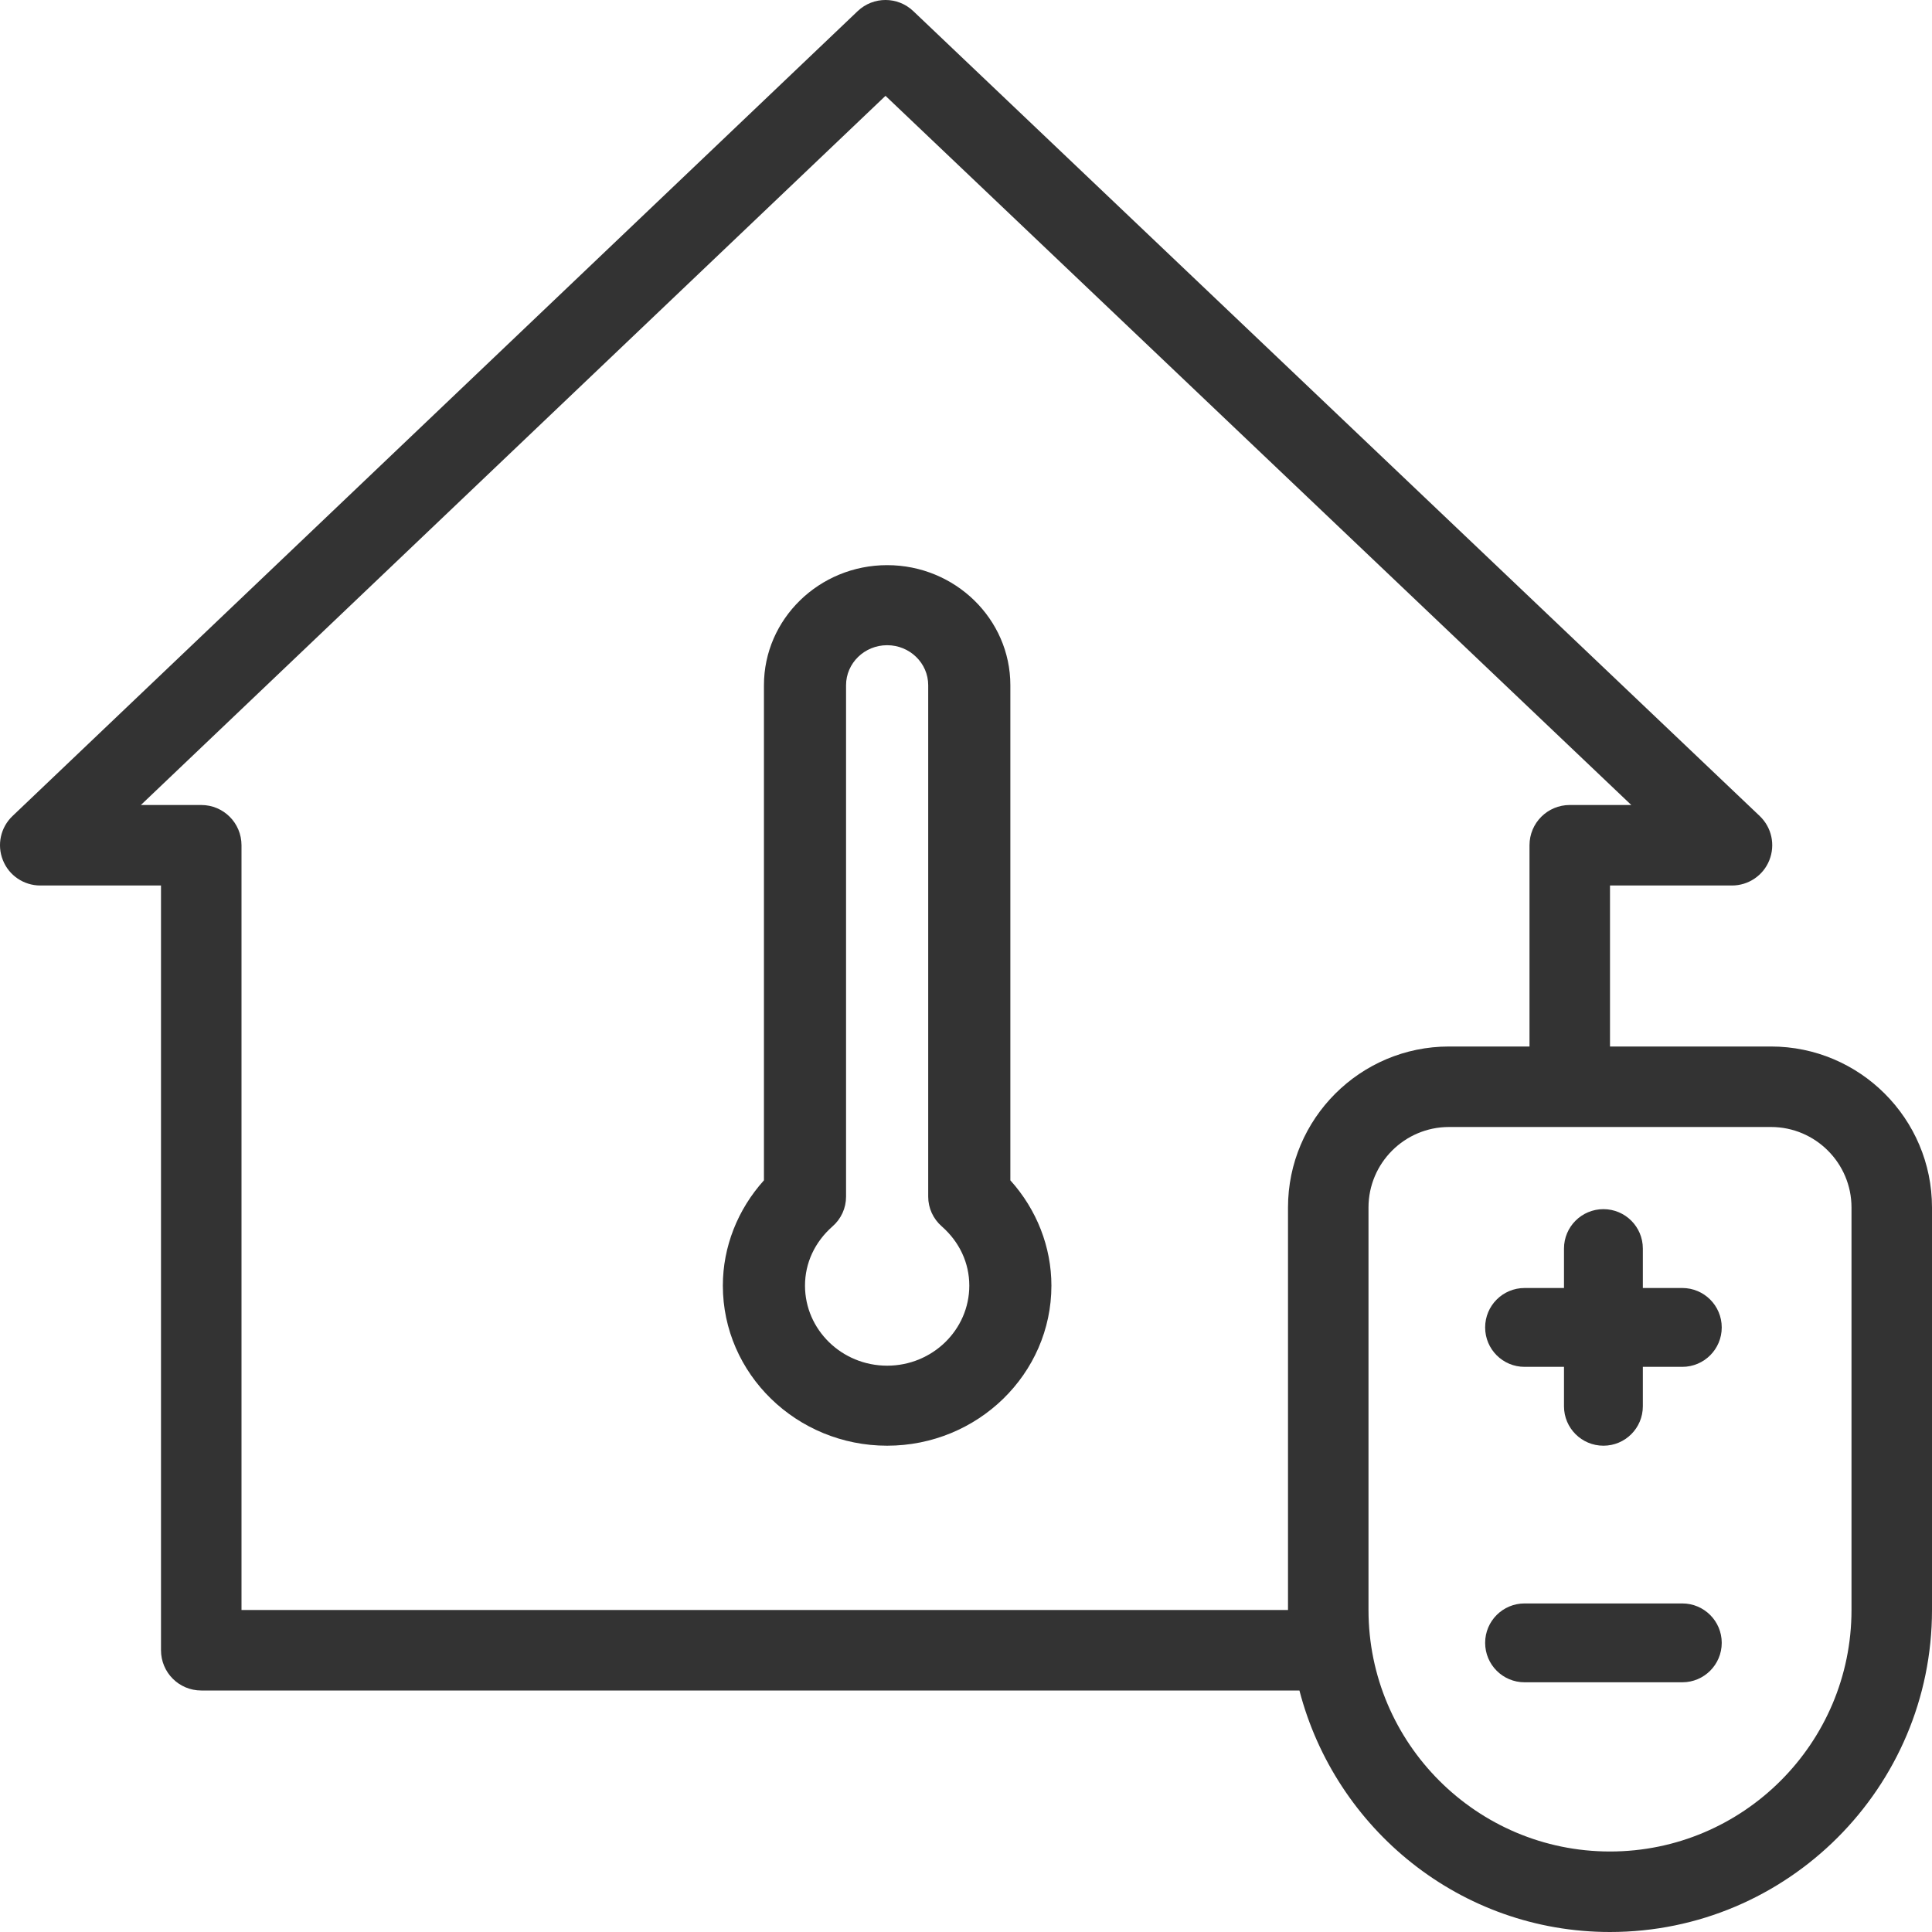
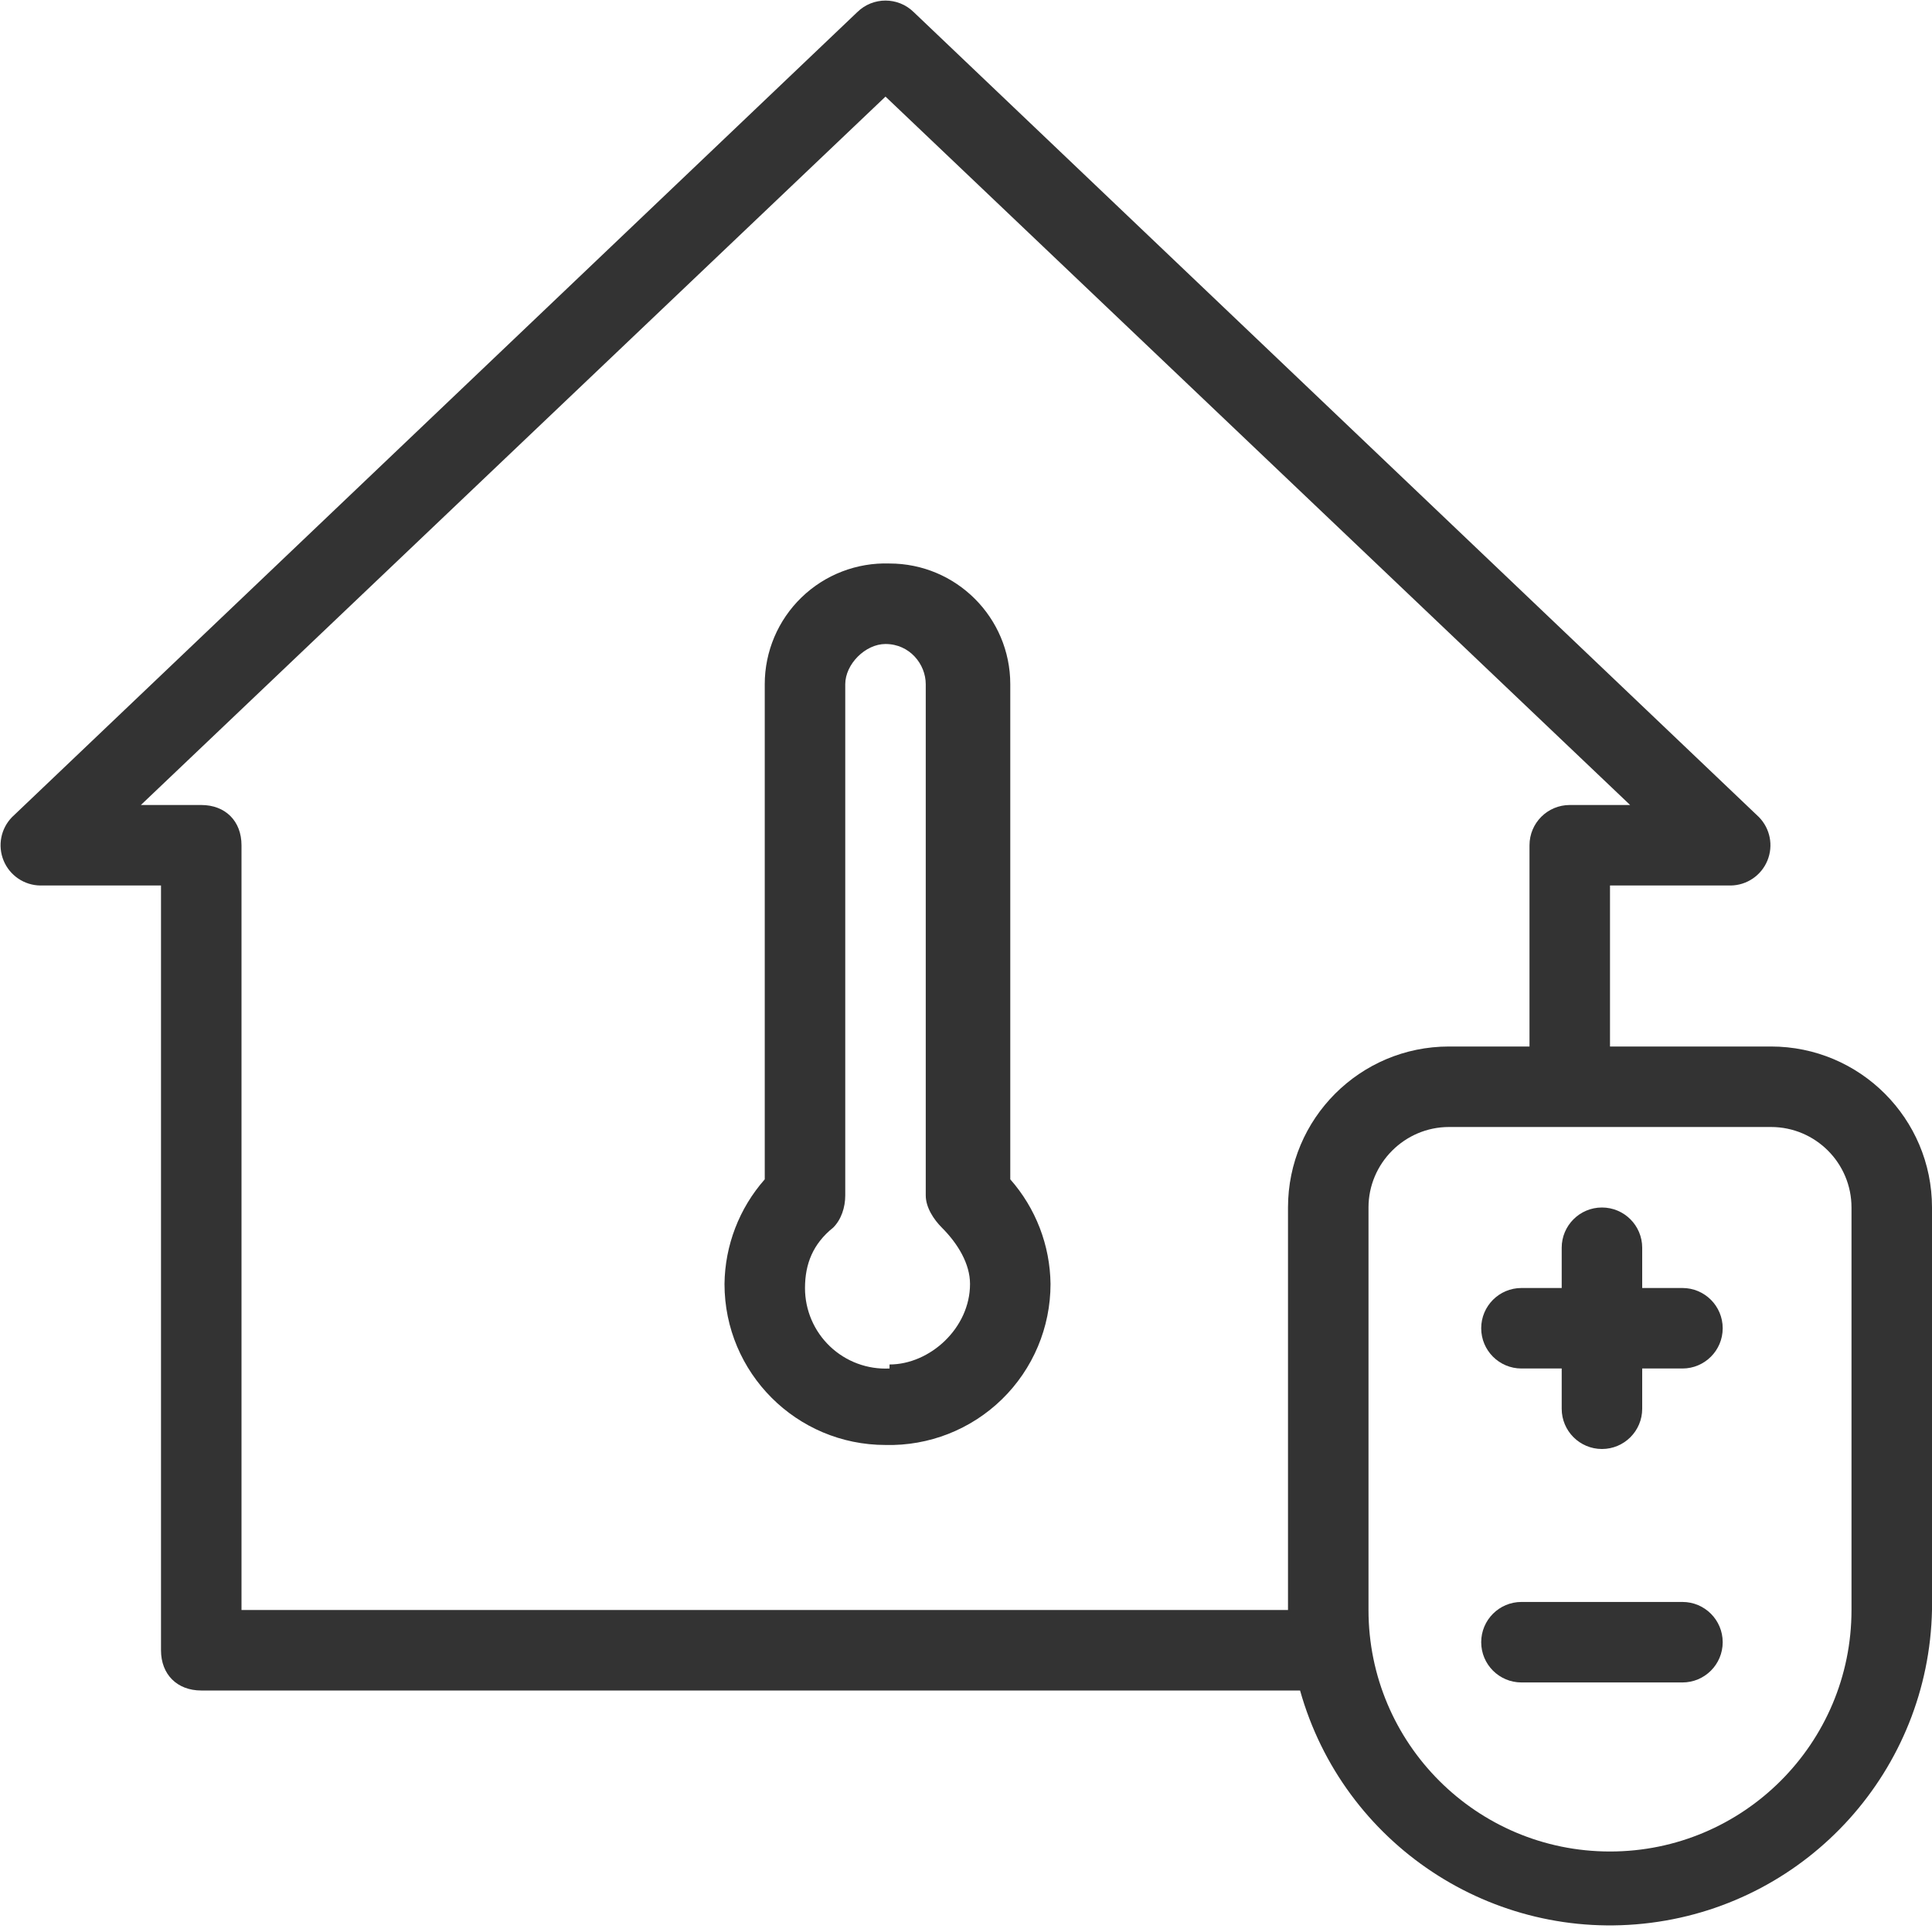
- <svg xmlns="http://www.w3.org/2000/svg" width="48px" height="48px" viewBox="0 0 48 48" version="1.1">
-   <defs />
-   <g id="Events" stroke="none" stroke-width="1" fill="none" fill-rule="evenodd">
-     <g id="Assets" transform="translate(-246, -327)">
-       <g id="Icon" transform="translate(244, 323)">
-         <circle id="Oval" fill-opacity="0" fill="#D8D8D8" cx="26" cy="26" r="26" />
-         <g id="temperature" transform="translate(2, 4)" fill="#333333" fill-rule="nonzero">
-           <path d="M25.102,17.024 C25.102,15.379 23.729,14.041 22.041,14.041 C20.353,14.041 18.98,15.379 18.98,17.024 L18.98,29.325 C18.326,30.05 17.959,30.98 17.959,31.941 C17.959,34.134 19.791,35.918 22.041,35.918 C24.291,35.918 26.122,34.134 26.122,31.941 C26.122,30.98 25.756,30.05 25.102,29.325 L25.102,17.024 Z M22.041,33.93 C20.915,33.93 20,33.037 20,31.941 C20,31.379 20.243,30.857 20.684,30.469 C20.899,30.281 21.02,30.013 21.02,29.731 L21.02,17.024 C21.02,16.475 21.479,16.03 22.041,16.03 C22.603,16.03 23.061,16.475 23.061,17.024 L23.061,29.731 C23.061,30.013 23.183,30.281 23.398,30.469 C23.839,30.857 24.082,31.379 24.082,31.941 C24.082,33.037 23.167,33.93 22.041,33.93 Z" id="Shape" />
-           <path d="M44,26 L40,26 L40,22 L43.031,22 C43.439,22 43.809,21.751 43.959,21.371 C44.111,20.991 44.017,20.558 43.721,20.275 L22.689,0.275 C22.303,-0.092 21.697,-0.092 21.31,0.275 L0.31,20.275 C0.013,20.558 -0.08,20.992 0.072,21.371 C0.222,21.751 0.592,22 1,22 L4,22 L4,41 C4,41.553 4.447,42 5,42 L32.284,42 C33.178,45.441 36.283,48 40,48 C44.412,48 48,44.411 48,40 L48,30 C48,27.794 46.205,26 44,26 Z M32,30 L32,40 L6,40 L6,21 C6,20.447 5.553,20 5,20 L3.5,20 L22,2.381 L40.529,20 L39,20 C38.447,20 38,20.447 38,21 L38,26 L36,26 C33.795,26 32,27.794 32,30 Z M46,40 C46,43.309 43.309,46 40,46 C36.691,46 34,43.309 34,40 L34,30 C34,28.897 34.897,28 36,28 L44,28 C45.103,28 46,28.897 46,30 L46,40 L46,40 Z" id="Shape" />
-           <path d="M41.796,32 L40.816,32 L40.816,31.02 C40.816,30.479 40.378,30.041 39.837,30.041 C39.295,30.041 38.857,30.479 38.857,31.02 L38.857,32 L37.878,32 C37.336,32 36.898,32.438 36.898,32.98 C36.898,33.521 37.336,33.959 37.878,33.959 L38.857,33.959 L38.857,34.939 C38.857,35.48 39.295,35.918 39.837,35.918 C40.378,35.918 40.816,35.48 40.816,34.939 L40.816,33.959 L41.796,33.959 C42.337,33.959 42.776,33.521 42.776,32.98 C42.776,32.438 42.337,32 41.796,32 Z" id="Shape" />
-           <path d="M41.796,39.837 L37.878,39.837 C37.336,39.837 36.898,40.275 36.898,40.816 C36.898,41.358 37.336,41.796 37.878,41.796 L41.796,41.796 C42.337,41.796 42.776,41.358 42.776,40.816 C42.776,40.275 42.337,39.837 41.796,39.837 Z" id="Shape" />
-         </g>
-       </g>
+ <svg xmlns="http://www.w3.org/2000/svg" width="48" height="48" viewBox="0 0 48 48">
+   <g transform="translate(-2 -4)" fill="none" fill-rule="evenodd">
+     <circle fill="none" cx="26" cy="26" r="26" />
+     <g fill="#333" fill-rule="nonzero">
+       <path d="M27.1 21a3 3 0 00-3-3 3 3 0 00-3.1 3v12.3a4 4 0 00-1 2.6 4 4 0 004 4 4 4 0 004.1-4 4 4 0 00-1-2.6V21zm-3 17a2 2 0 01-2.1-2c0-.6.2-1.1.7-1.5.2-.2.3-.5.3-.8V21c0-.5.5-1 1-1 .6 0 1 .5 1 1v12.7c0 .3.2.6.4.8.4.4.7.9.7 1.4 0 1.1-1 2-2 2z" />
+       <path d="M46 30h-4v-4h3a1 1 0 00.7-1.7l-21-20a1 1 0 00-1.4 0l-21 20A1 1 0 003 26h3v19c0 .6.4 1 1 1h27.3A8 8 0 0050 44V34a4 4 0 00-4-4zm-12 4v10H8V25c0-.6-.4-1-1-1H5.5L24 6.4 42.5 24H41a1 1 0 00-1 1v5h-2a4 4 0 00-4 4zm14 10a6 6 0 01-12 0V34c0-1.1.9-2 2-2h8a2 2 0 012 2v10z" />
+       <path d="M43.8 36h-1v-1a1 1 0 10-2 0v1h-1a1 1 0 100 2h1v1a1 1 0 102 0v-1h1a1 1 0 100-2zM43.8 43.8h-4a1 1 0 100 2h4a1 1 0 100-2z" />
    </g>
  </g>
</svg>
